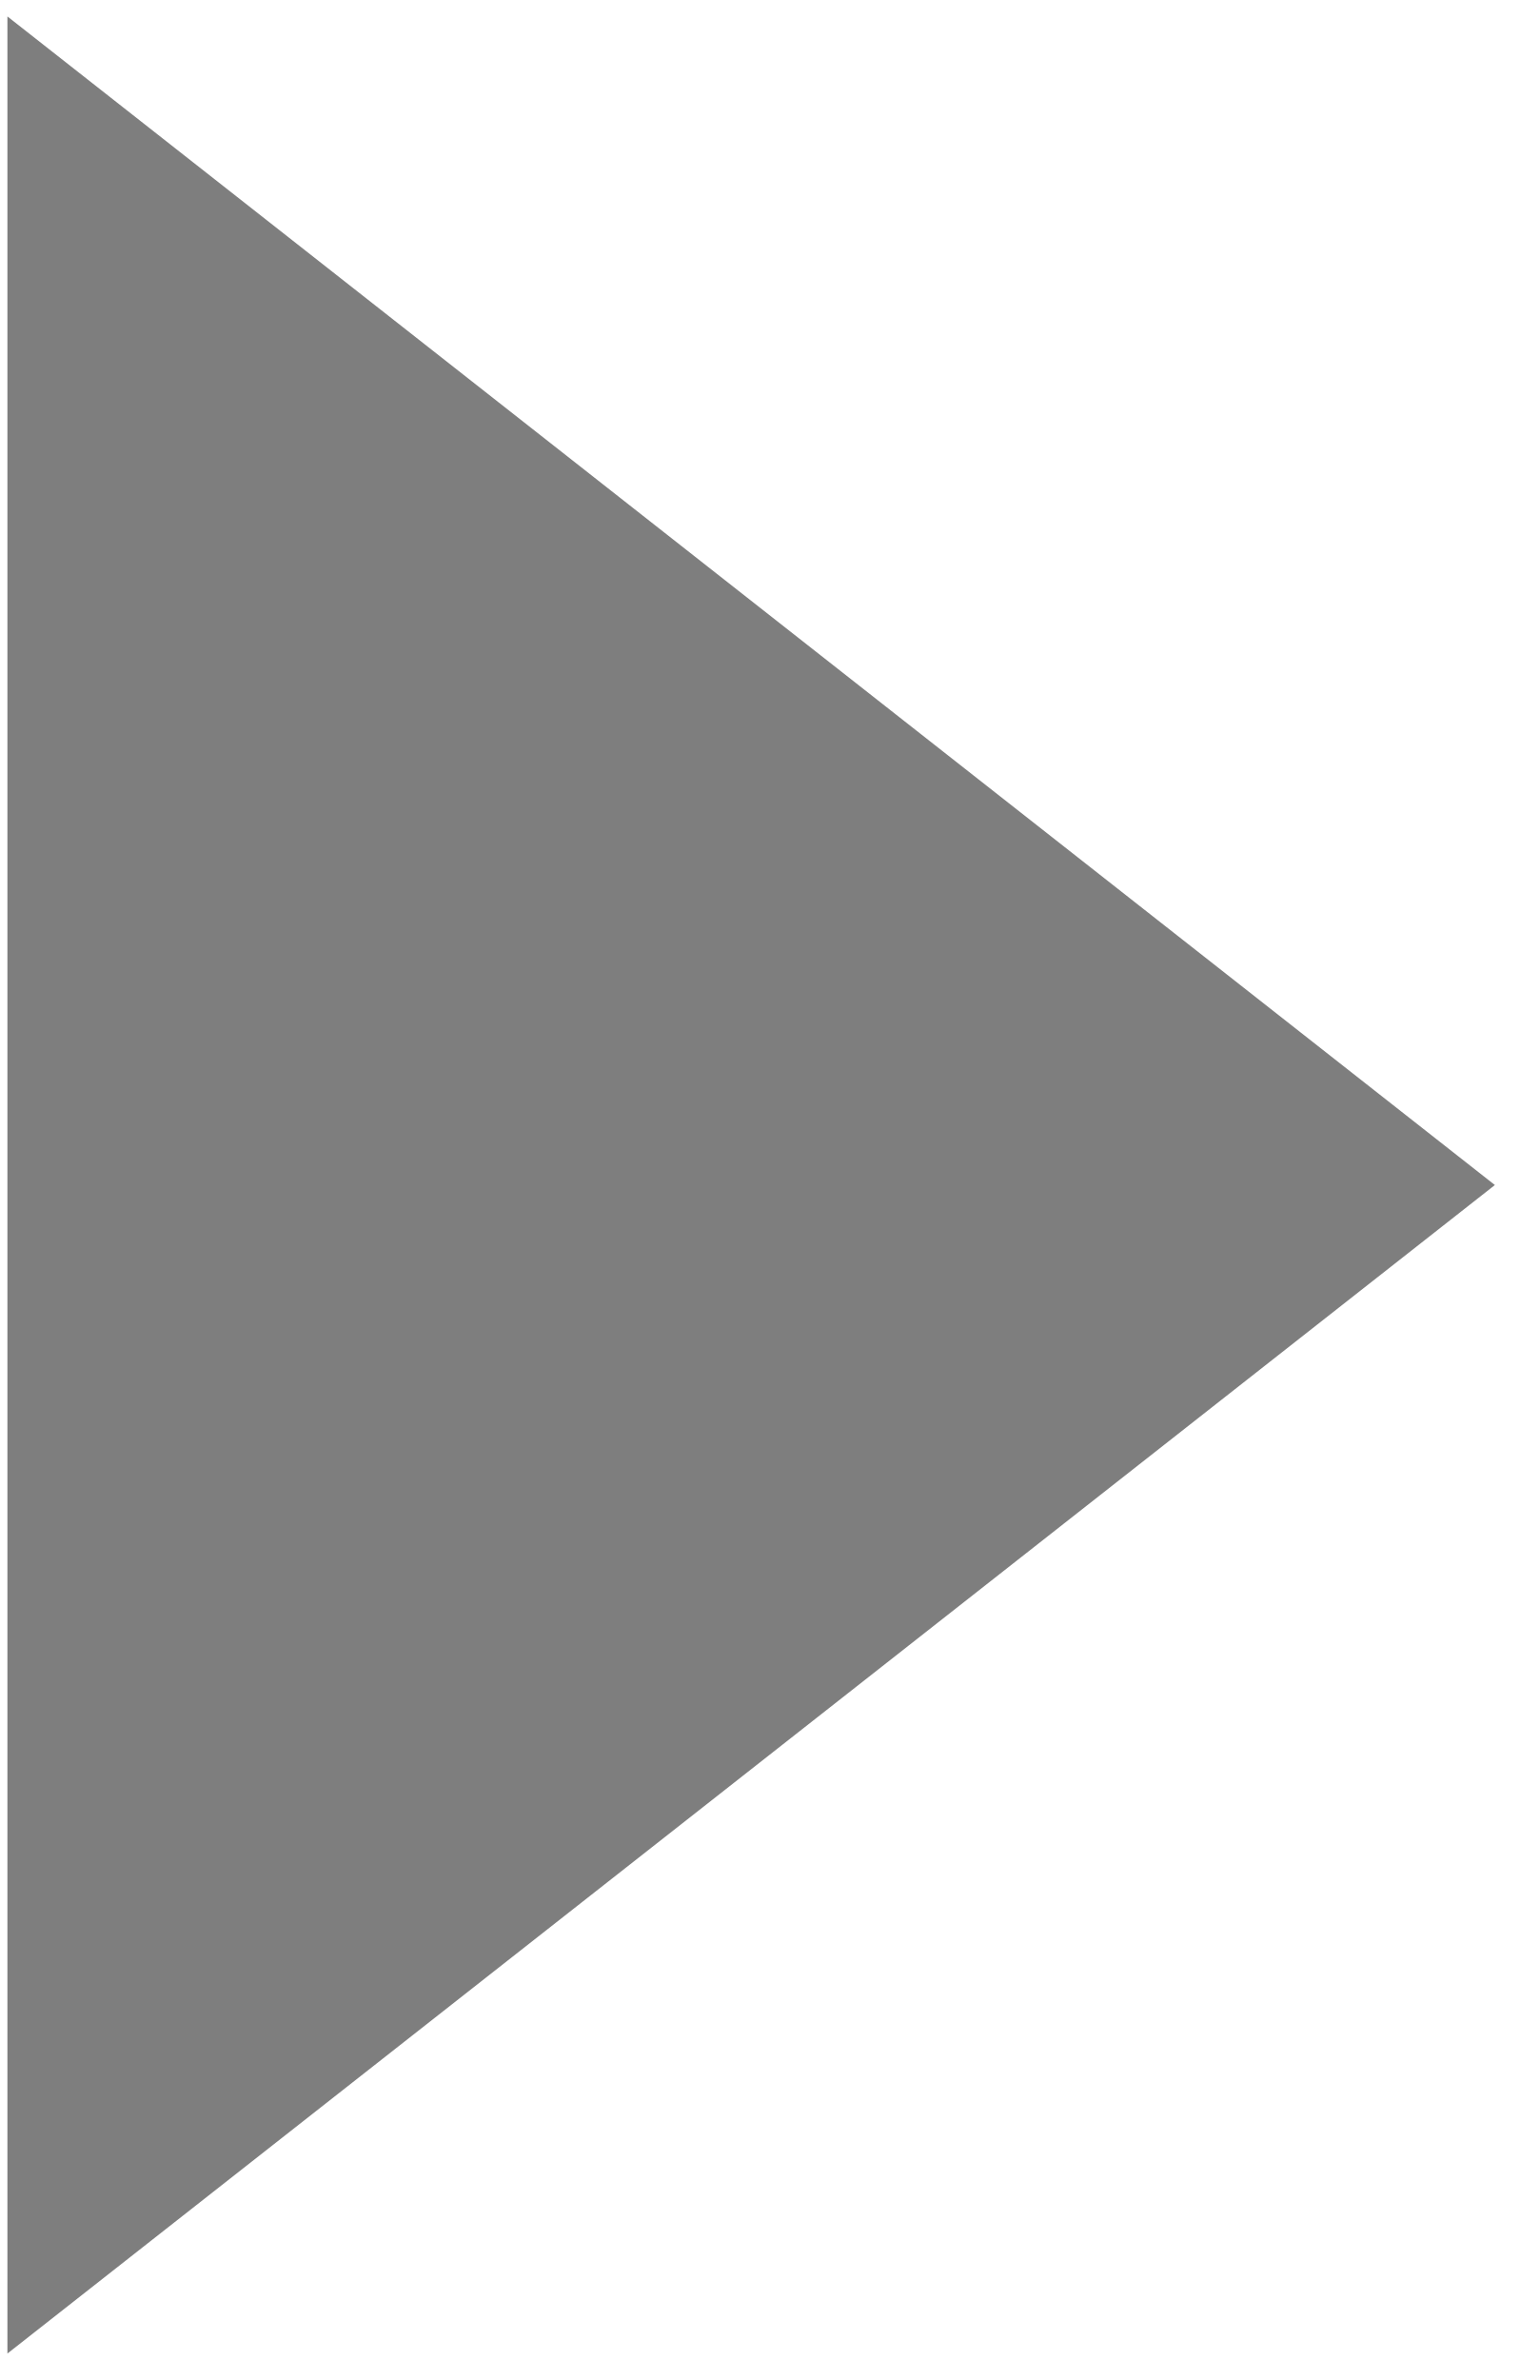
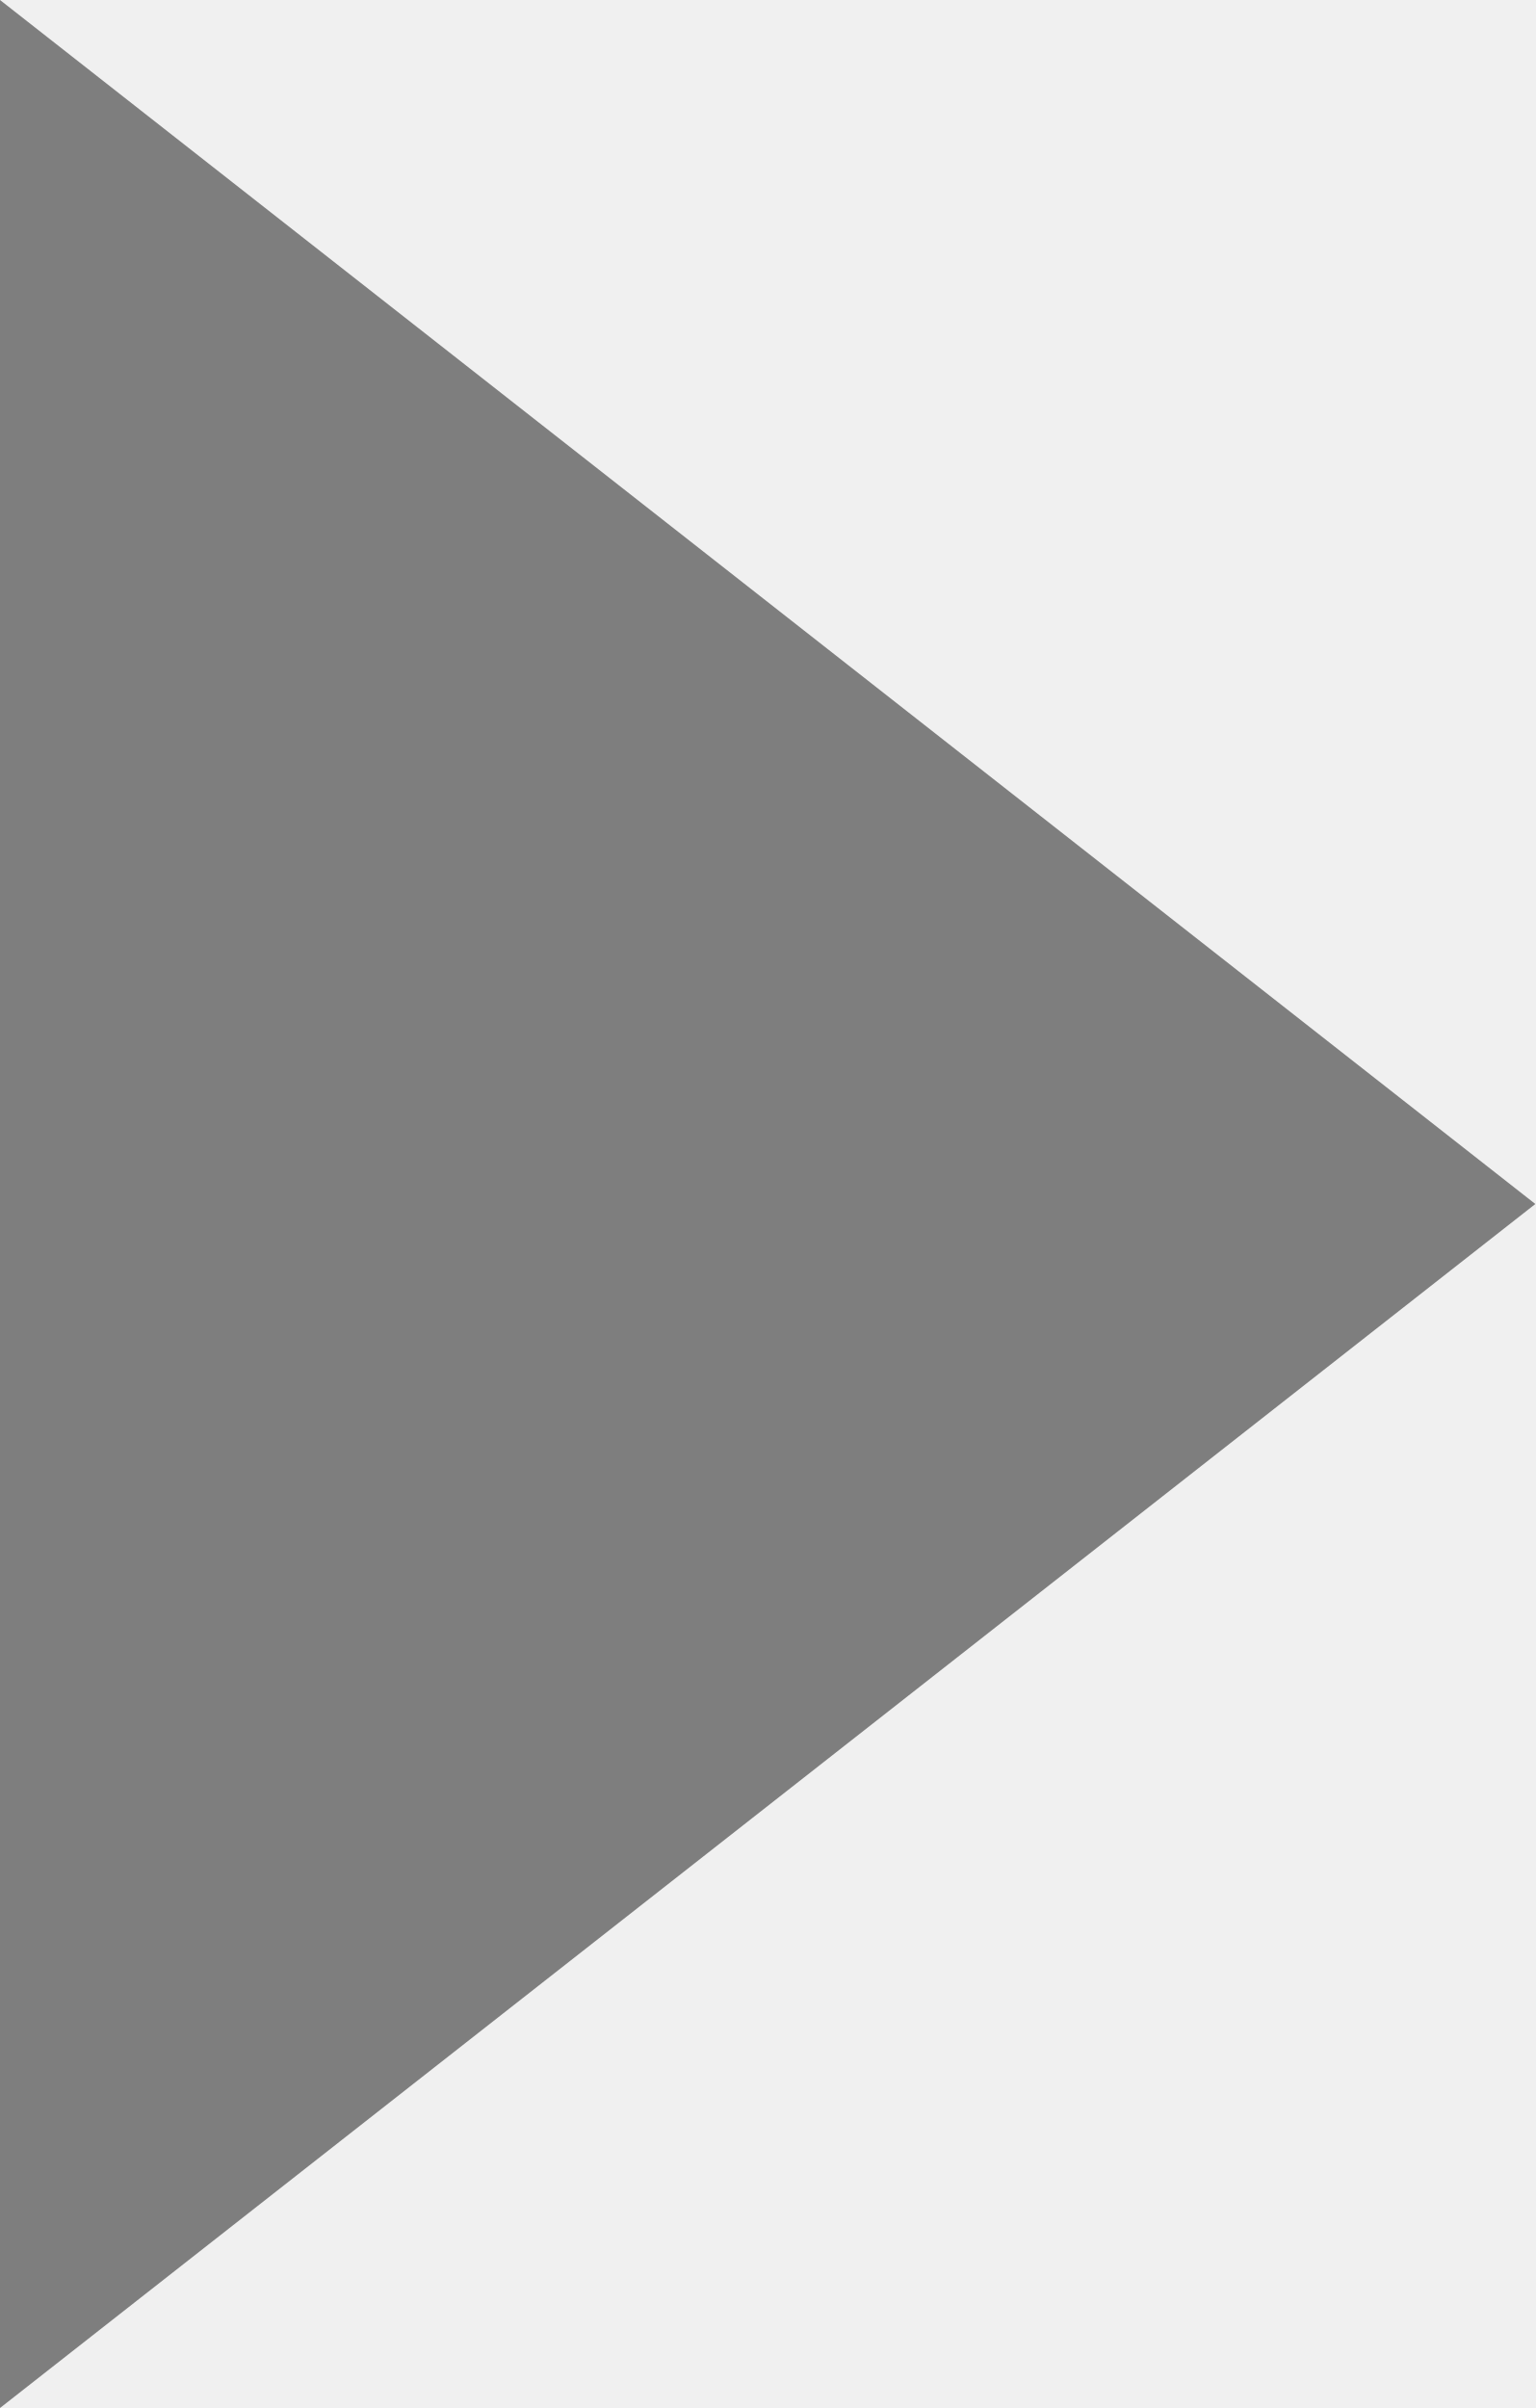
- <svg xmlns="http://www.w3.org/2000/svg" version="1.1" viewBox="377 474 22 34" width="22pt" height="34pt">
-   <defs />
-   <g stroke="none" stroke-opacity="1" stroke-dasharray="none" fill="none" fill-opacity="1">
-     <rect fill="white" width="1728" height="1466" />
+ <svg xmlns="http://www.w3.org/2000/svg" version="1.1" id="Layer_1" x="0px" y="0px" viewBox="133.1 714.2 21.3 33.4" enable-background="new 133.1 714.2 21.3 33.4" xml:space="preserve">
+   <g>
    <g>
-       <path d="M 377.106 474.235 L 398.36 490.929 L 377.106 507.622 L 377.106 474.235 Z" fill="#7e7e7e" />
+       <path fill="#7E7E7E" d="M133.1,714.2l21.3,16.7l-21.3,16.7V714.2z" />
    </g>
  </g>
</svg>
